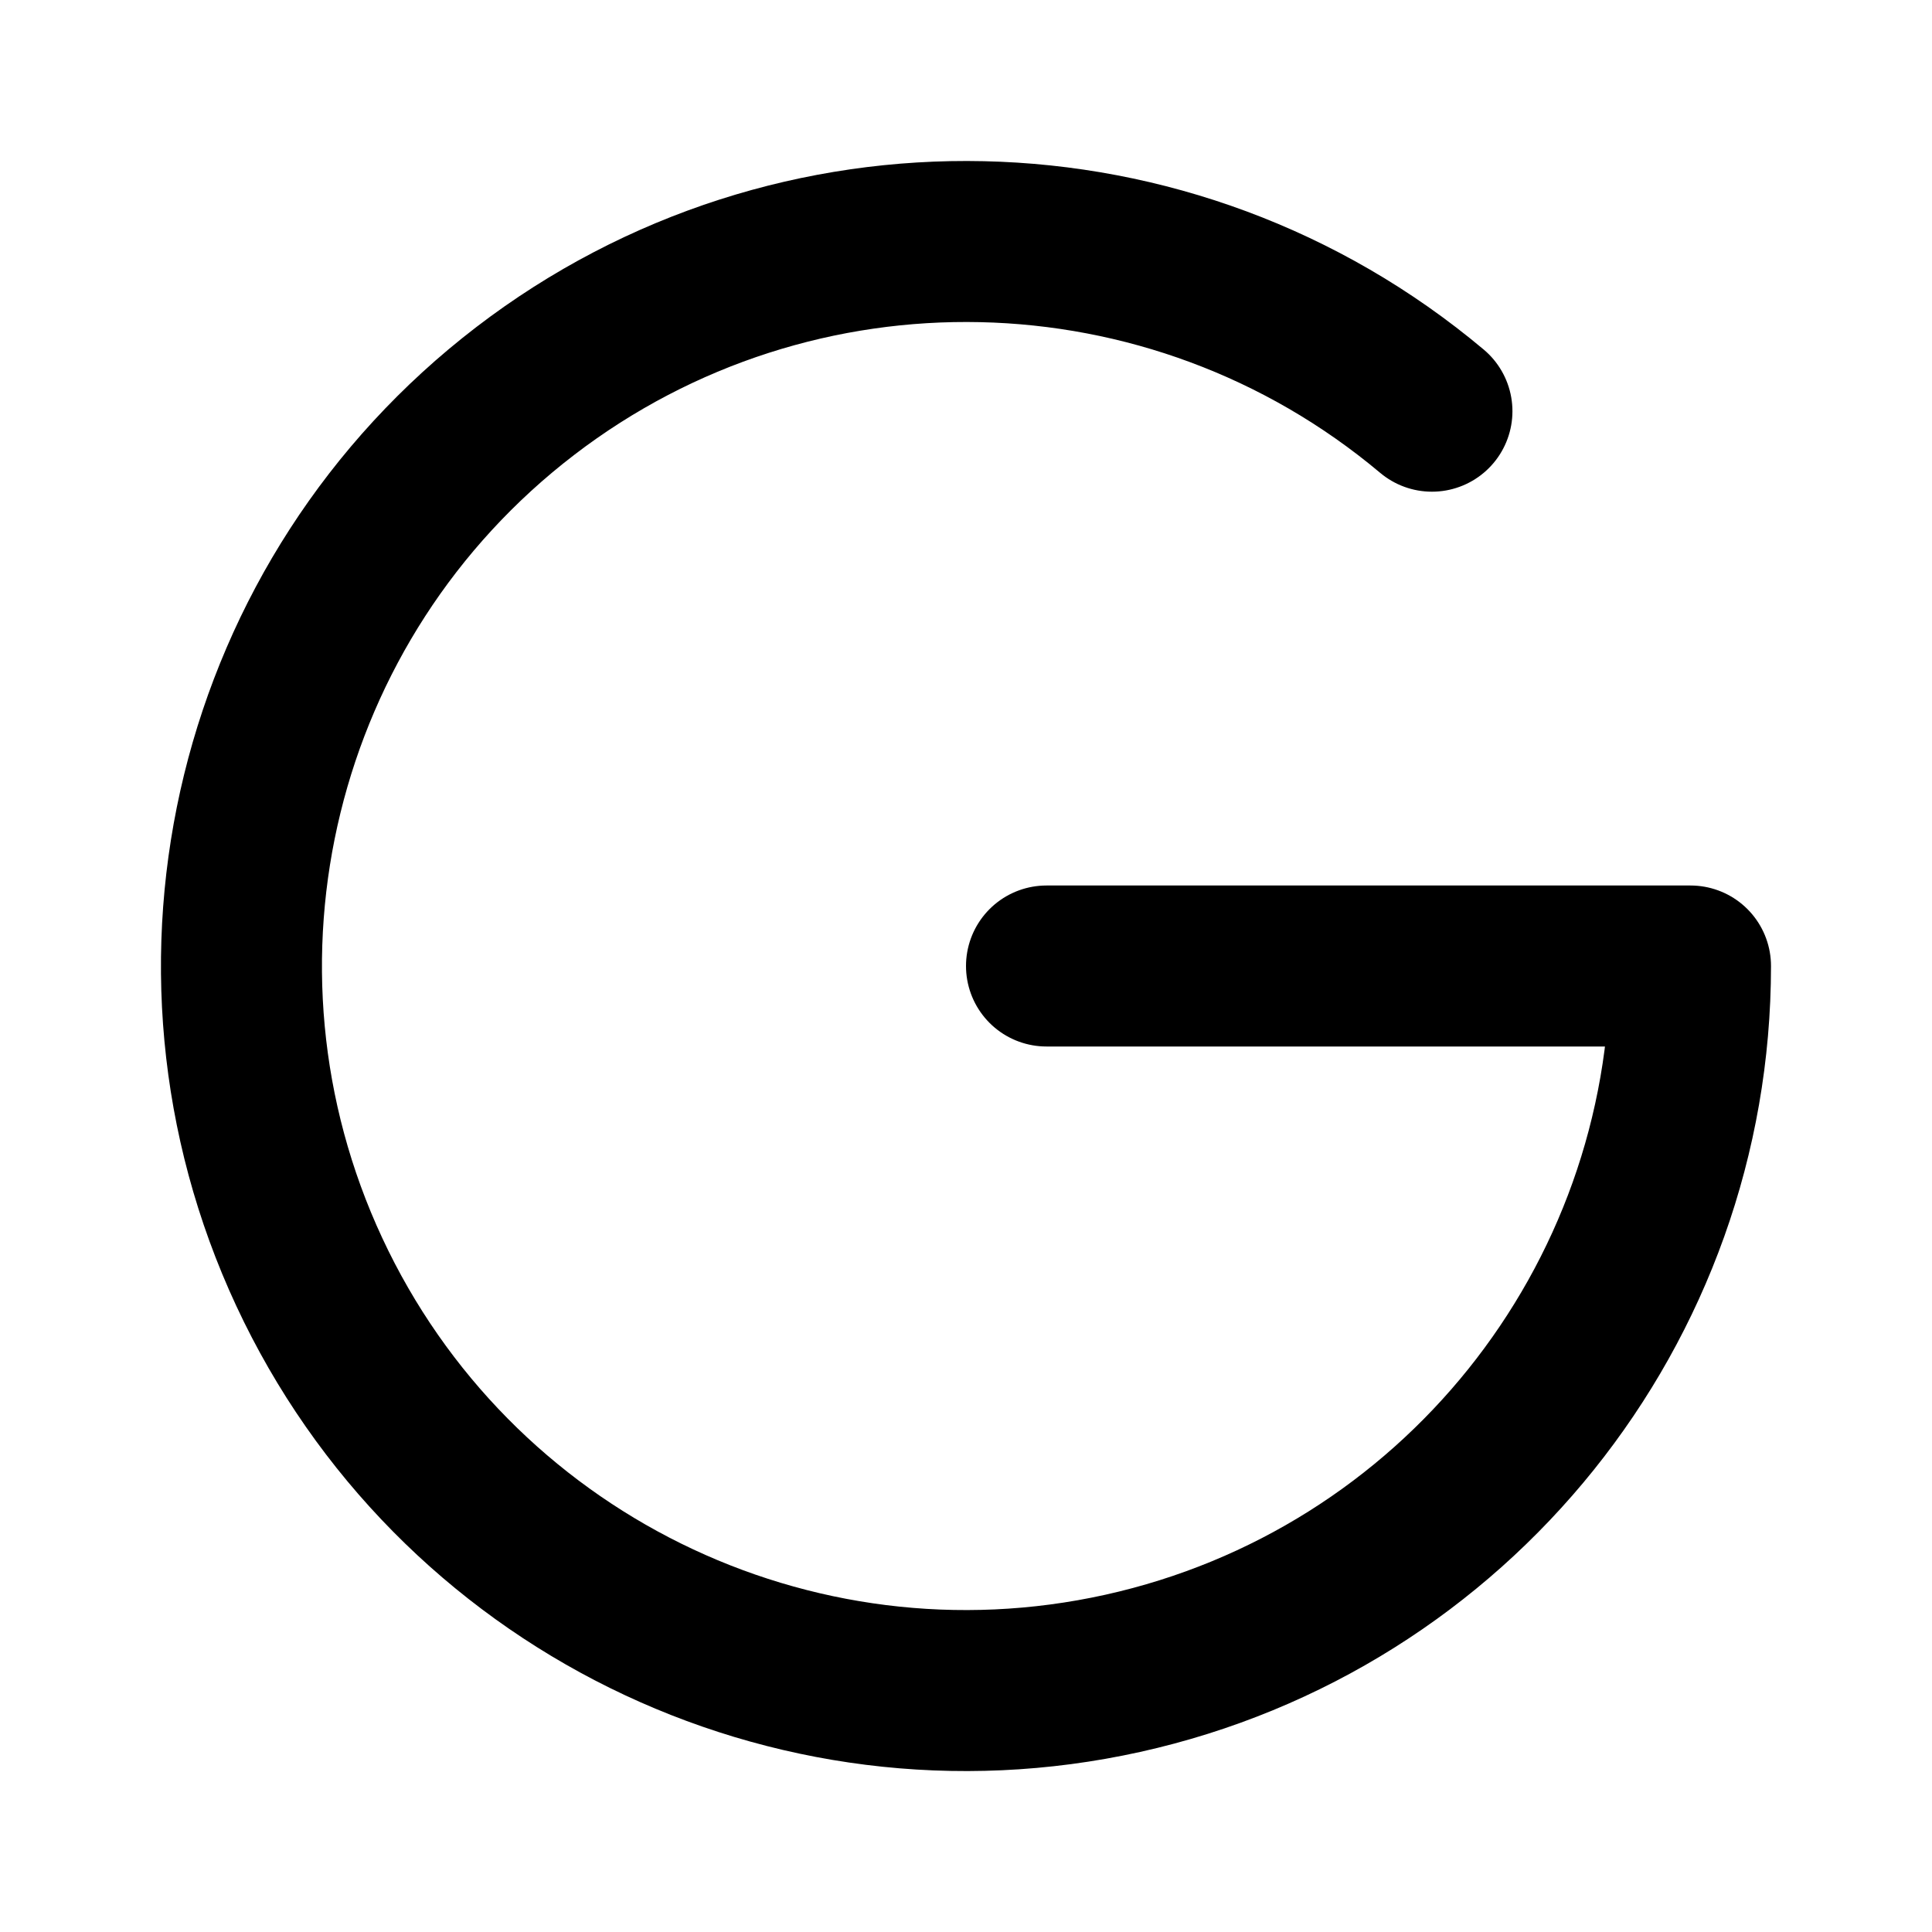
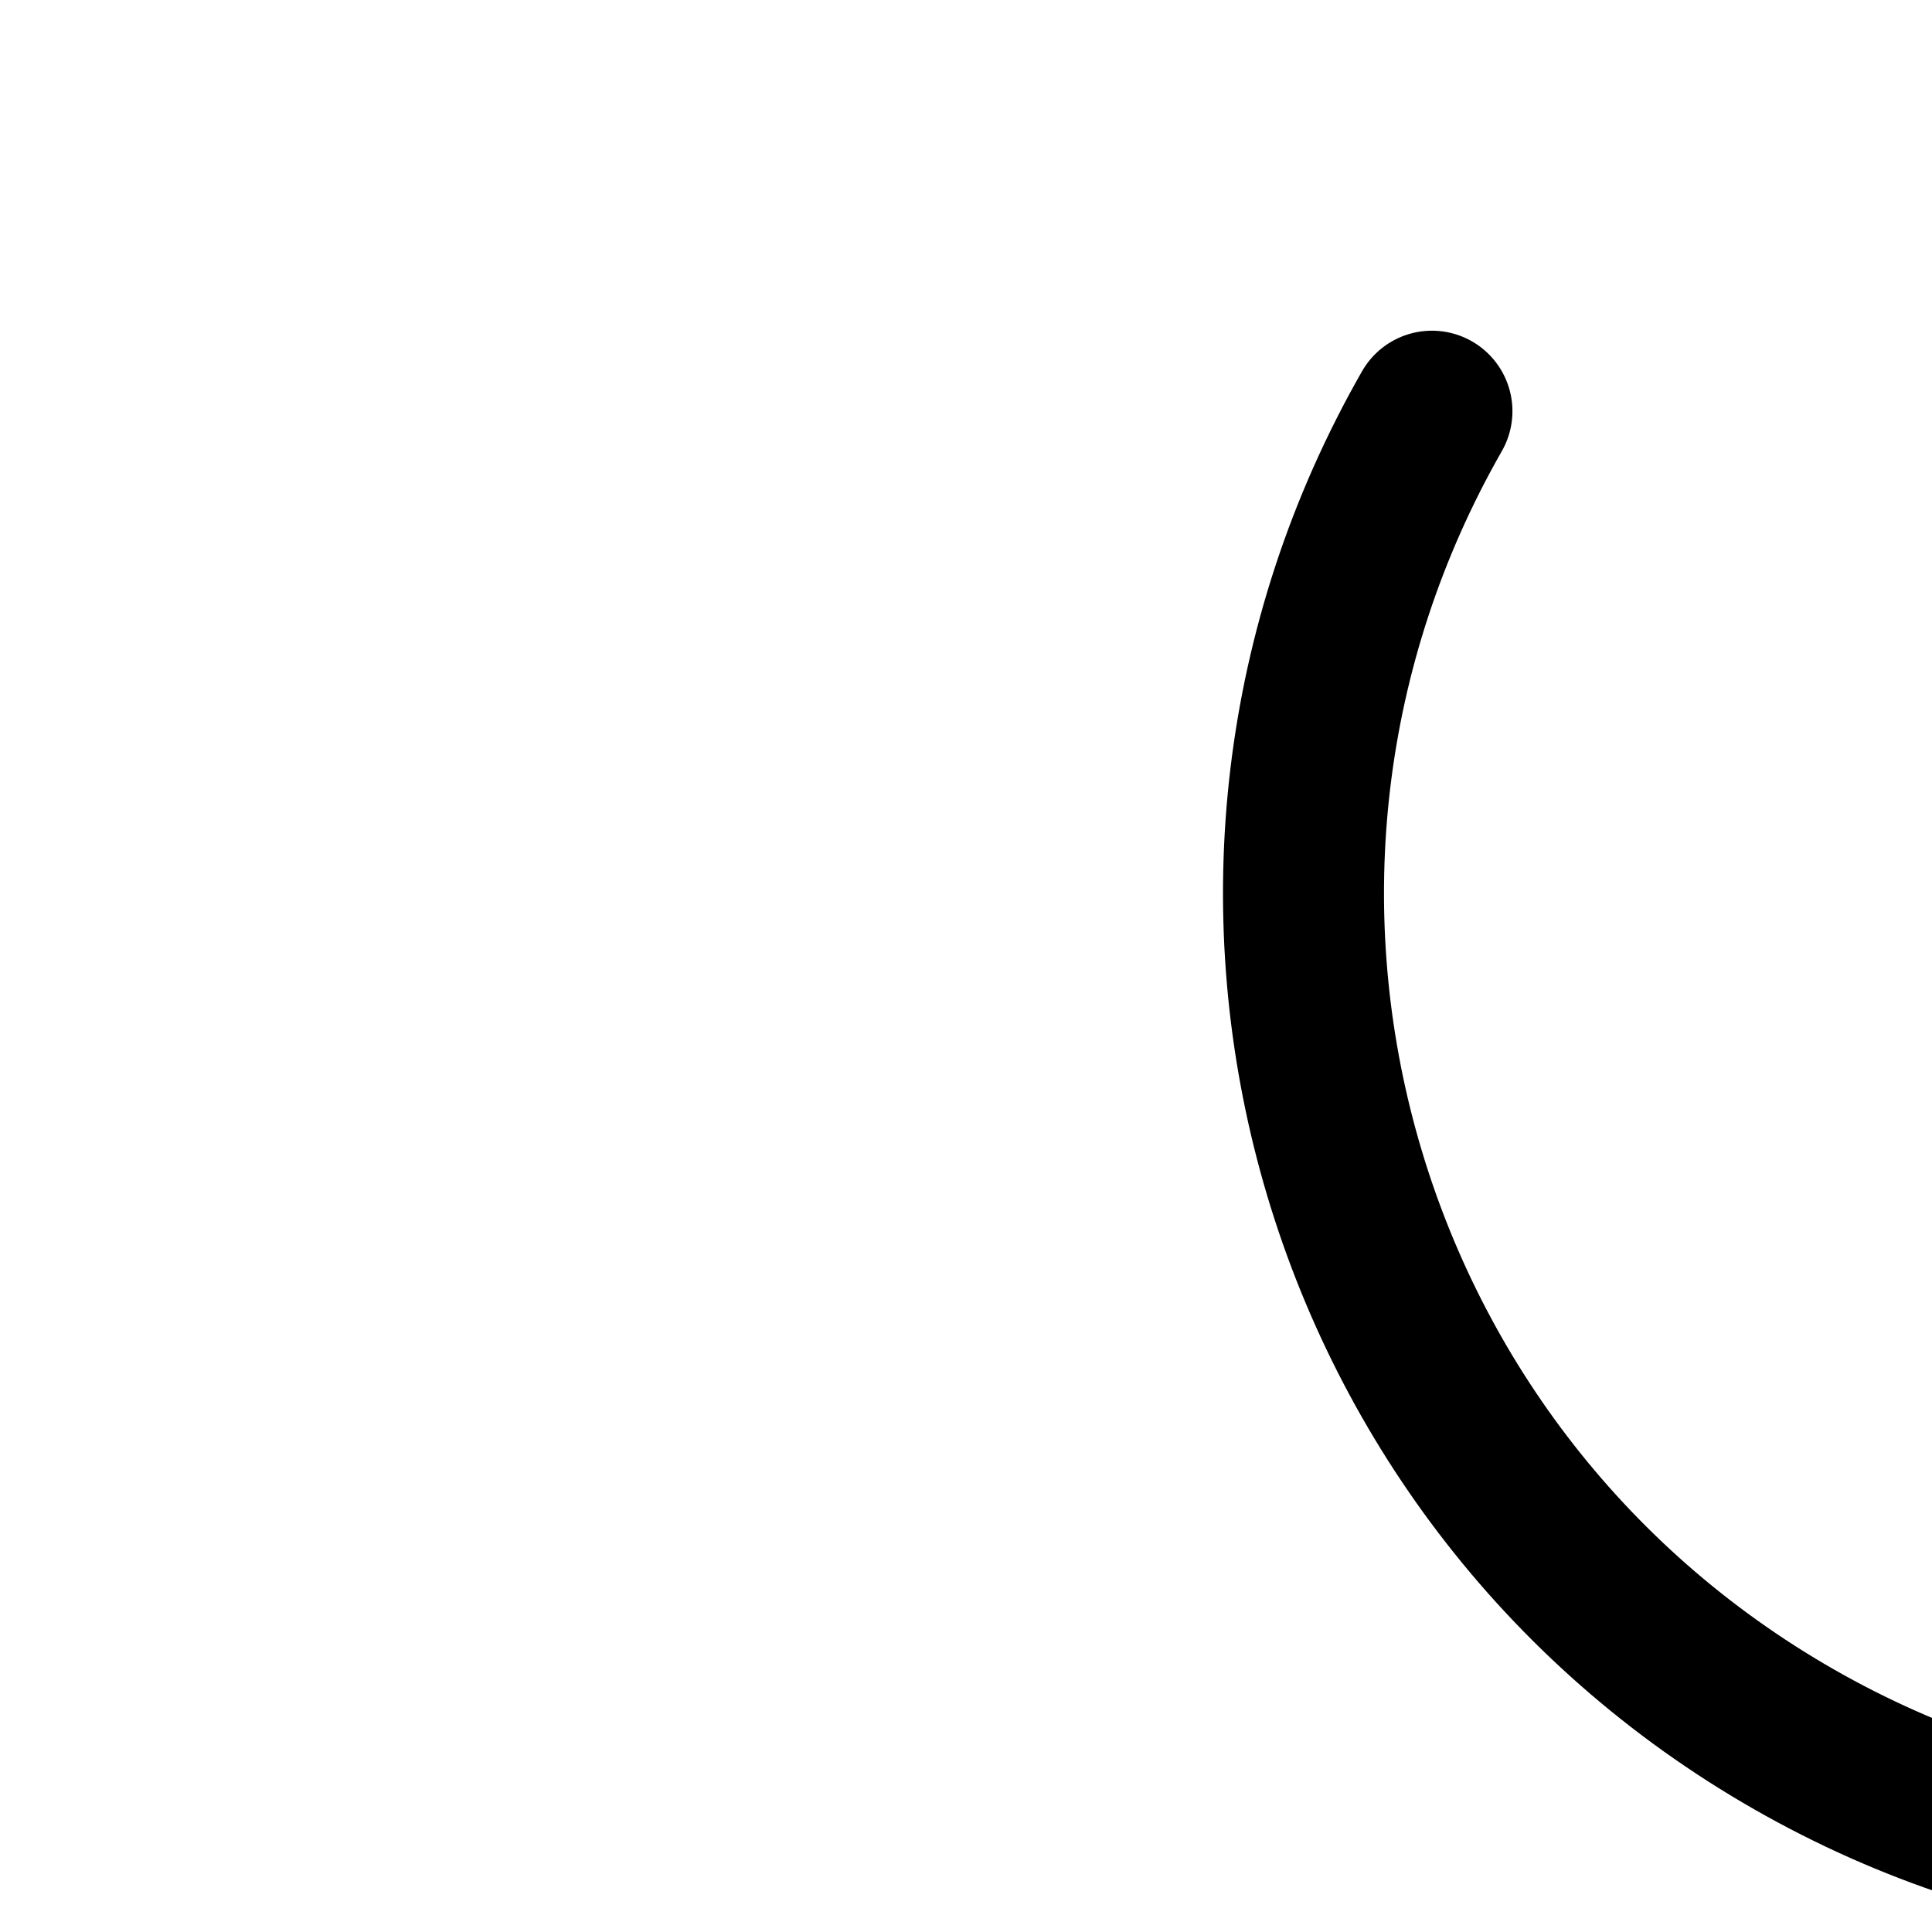
<svg xmlns="http://www.w3.org/2000/svg" class="icon icon-tabler icon-tabler-brand-google" width="24" height="24" viewBox="0 0 24 24" stroke-width="2" stroke="currentColor" fill="none" stroke-linecap="round" stroke-linejoin="round">
  <path stroke="none" d="M0 0h24v24H0z" />
-   <path d="M17.788 5.108A9 9 0 1021 12h-8" />
+   <path d="M17.788 5.108a9 9 0 1021 12h-8" />
</svg>
